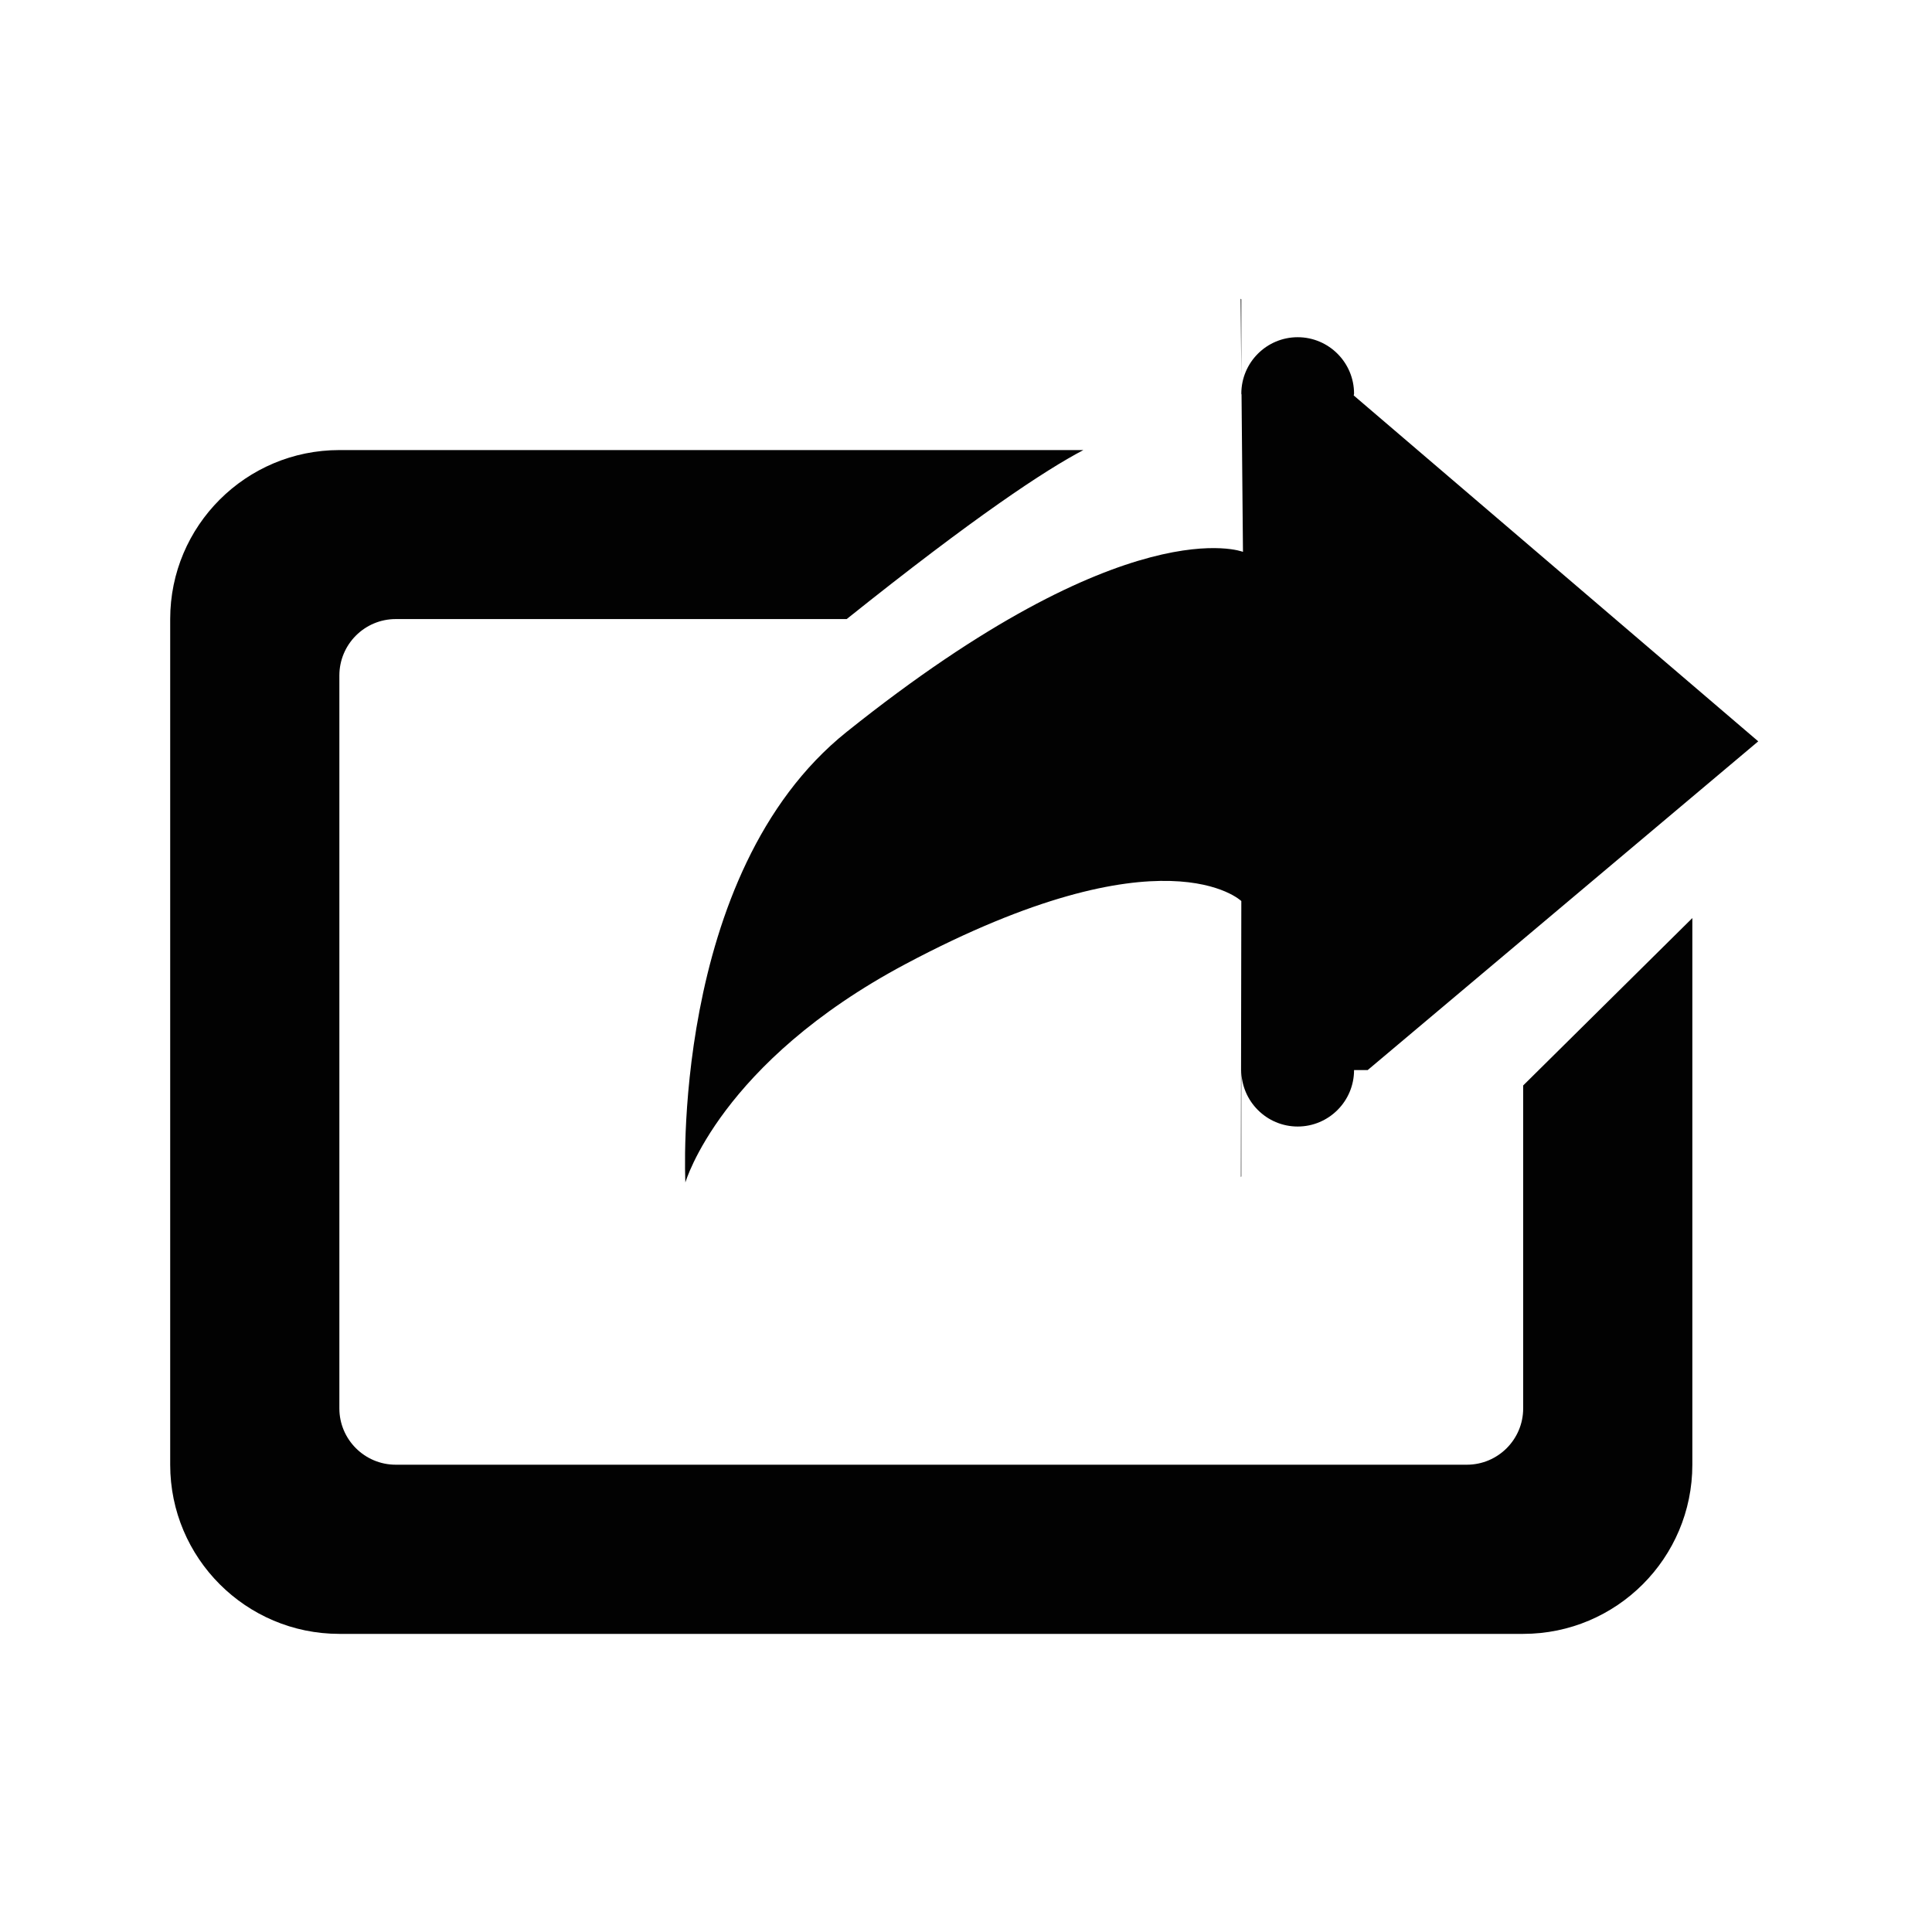
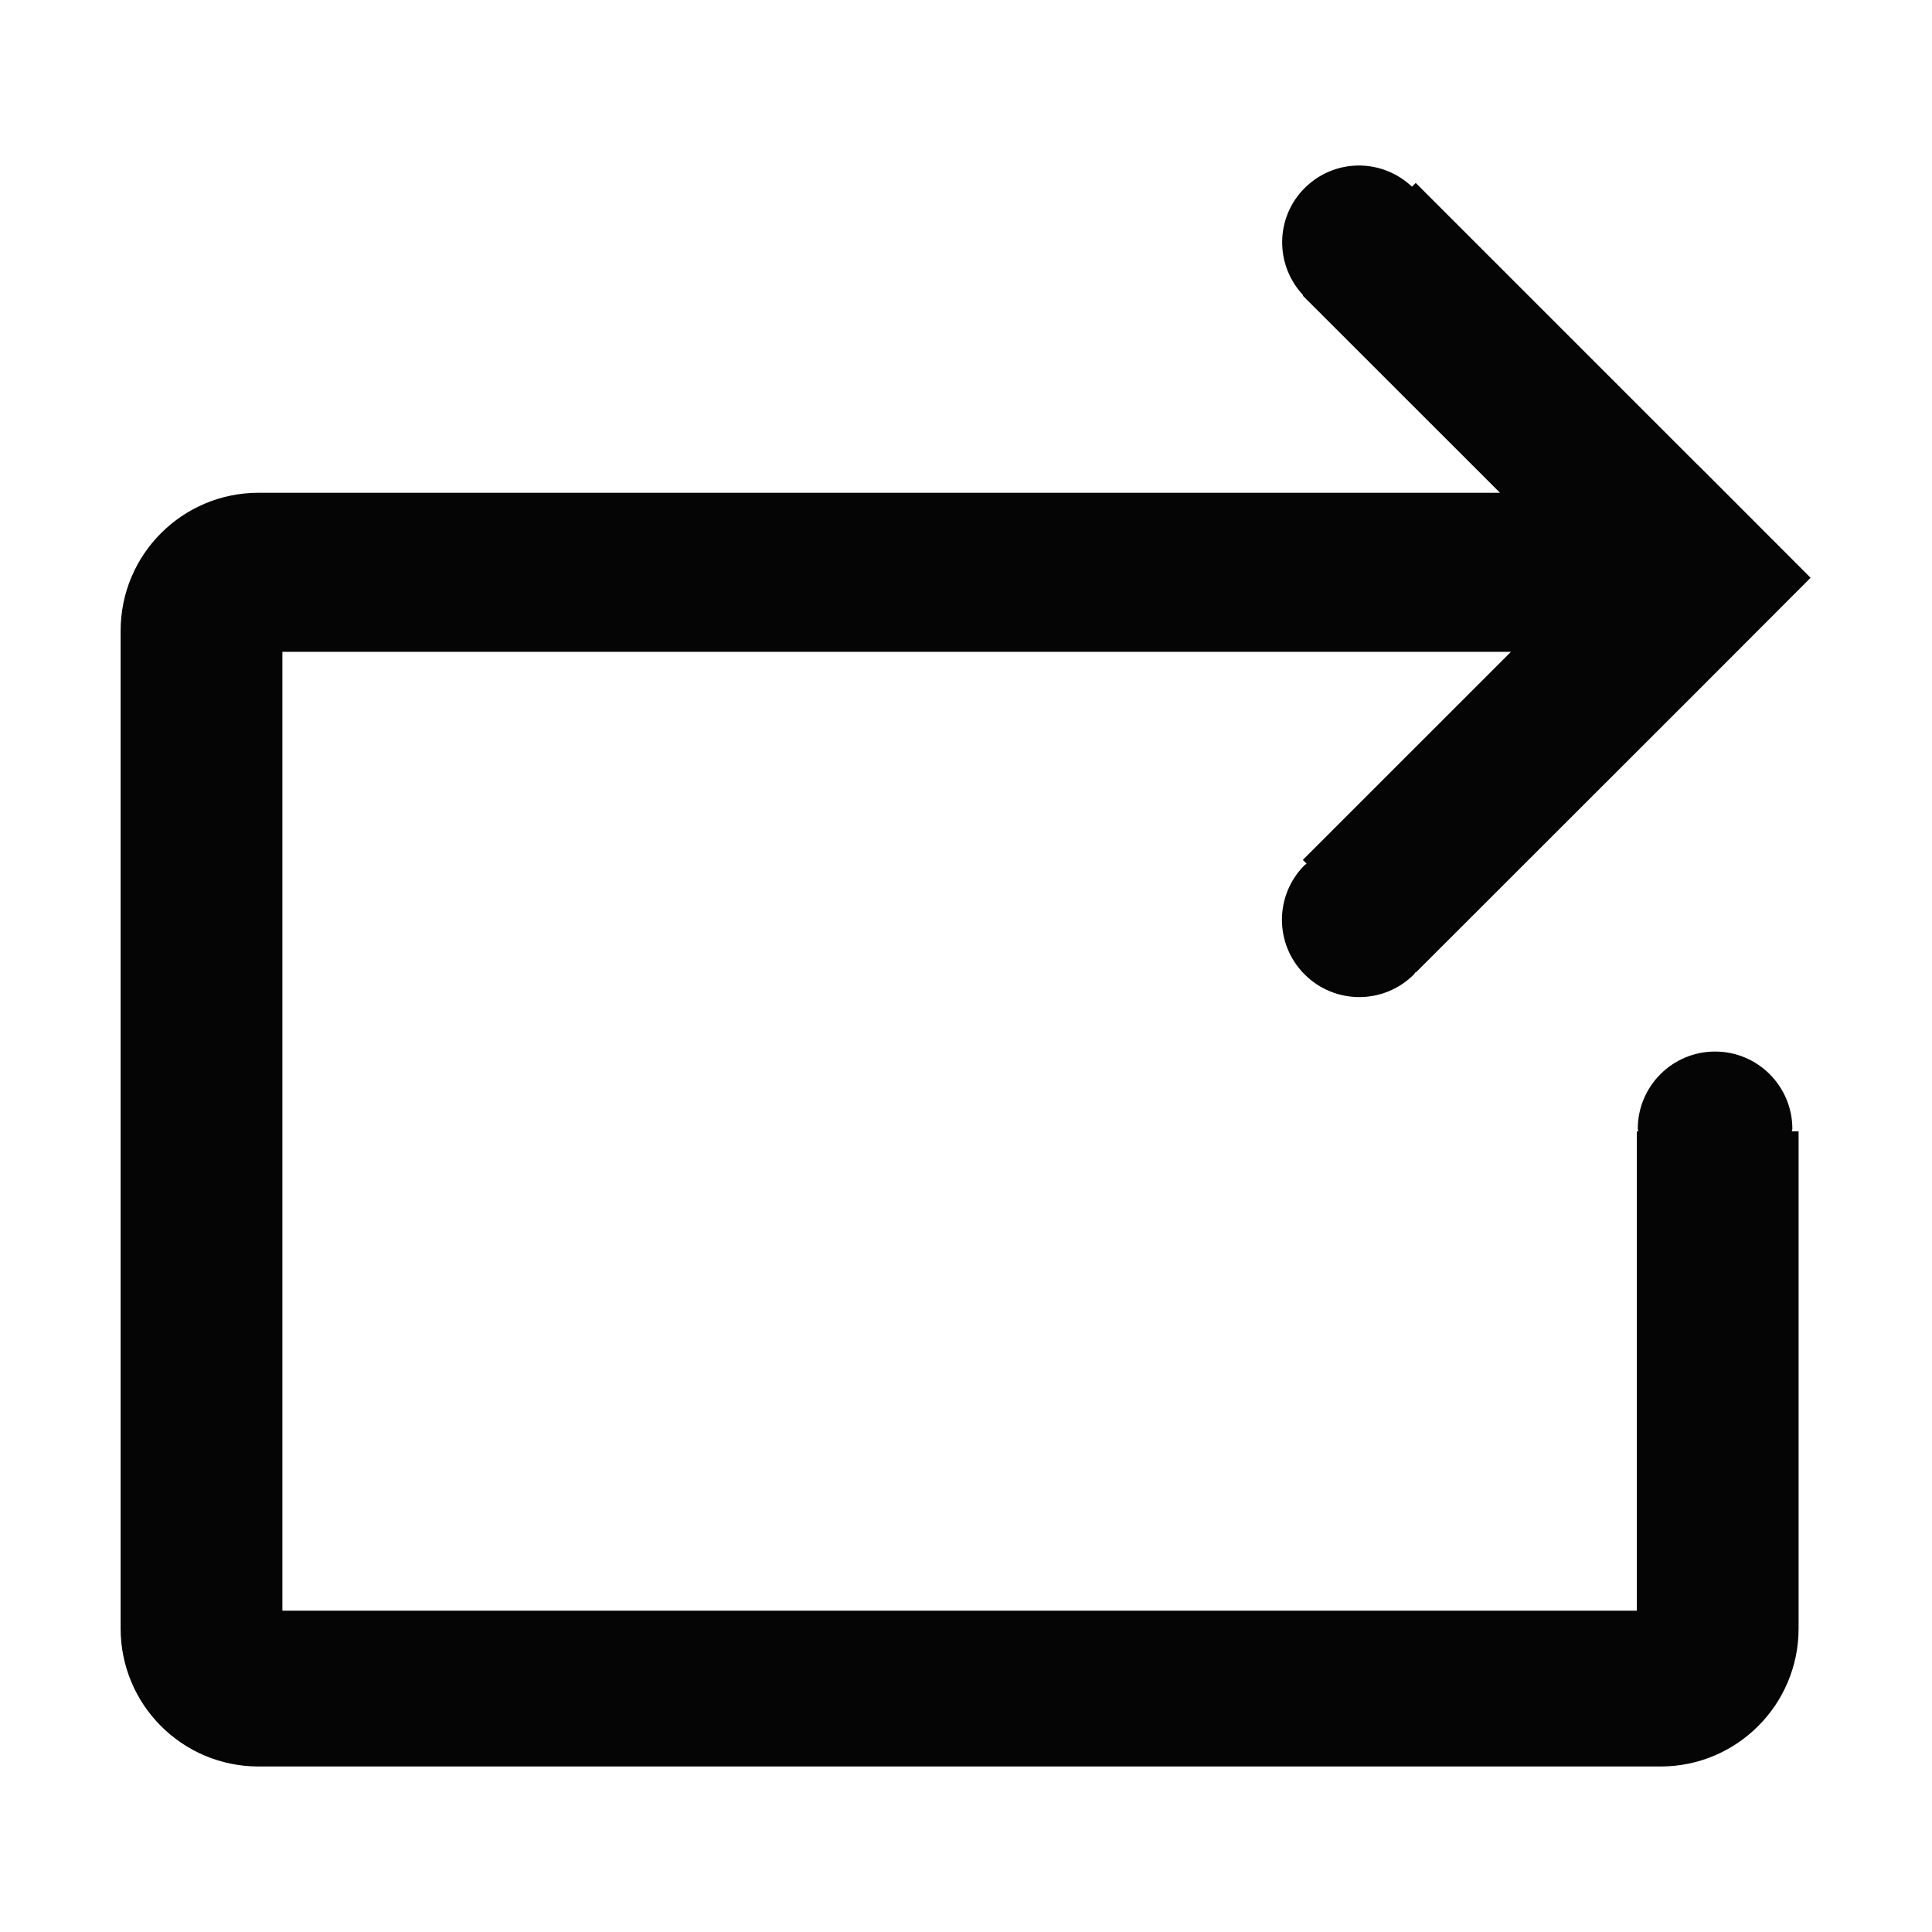
<svg xmlns="http://www.w3.org/2000/svg" version="1.1" id="Layer_1" x="0px" y="0px" width="1000px" height="1000px" viewBox="0 0 1000 1000" enable-background="new 0 0 1000 1000" xml:space="preserve">
-   <path fill-rule="evenodd" clip-rule="evenodd" fill="#020202" d="M910.063,383.717L707.926,553.855h-7.066  c0,16.156-13.107,29.234-29.178,29.234c-16.071,0-29.178-13.078-29.178-29.234v55.079l-0.229,0.228l0.229-142.784  c0,0-39.893-38.553-173.673,32.54C372.635,550.037,354.755,612.04,354.755,612.04s-8.277-159.795,83.488-233.225  c145.876-116.712,205.115-93.176,205.115-93.176l-0.741-81.408c0-0.143-0.113-0.285-0.113-0.456  c0-16.156,13.106-29.234,29.178-29.234c16.07,0,29.178,13.078,29.178,29.234c0,0.313-0.171,0.542-0.171,0.912L910.063,383.717  L910.063,383.717z M642.504,154.937v39.294l-0.343-39.607L642.504,154.937L642.504,154.937z M204.818,320.431  c-16.085,0-29.164,13.079-29.164,29.235V728.98c0,16.07,13.079,29.149,29.164,29.149h554.426c16.1,0,29.149-13.079,29.149-29.149  V561.834l87.563-86.651V758.13c0,48.326-39.236,87.563-87.563,87.563H175.654c-48.325,0-87.563-39.236-87.563-87.563V320.431  c0-48.326,39.237-87.477,87.563-87.477h385.1c-19.847,10.429-56.063,34.335-122.511,87.477H204.818L204.818,320.431z" />
+   <path fill-rule="evenodd" clip-rule="evenodd" fill="#050505" d="M937.156,299.063l-58.354,58.436L732.773,503.426l-0.162-0.203  c-0.281,0.404-0.402,0.768-0.766,1.131c-15.646,15.646-40.934,15.646-56.58,0c-15.648-15.648-15.648-40.914,0-56.582  c0.281-0.262,0.766-0.463,1.049-0.746l-1.977-1.936l107.717-107.695H146.158v496.279h701.066v-248.1h0.768  c0-0.484-0.283-0.807-0.283-1.291c0-22.02,17.865-40.006,40.006-40.006s40.006,17.986,40.006,40.006  c0,0.484-0.283,0.807-0.283,1.291h3.51v257.334c0,39.482-32.021,71.422-71.381,71.422H133.818  c-39.441,0-71.381-31.939-71.381-71.422V326.465c0-39.441,31.939-71.402,71.381-71.402h642.59l-102.07-102.029l0.201-0.201  c-14.719-15.648-14.559-40.188,0.727-55.473c15.404-15.365,39.844-15.547,55.572-0.746l1.936-1.936l146.029,146.029v-0.082  L937.156,299.063L937.156,299.063z" />
</svg>
